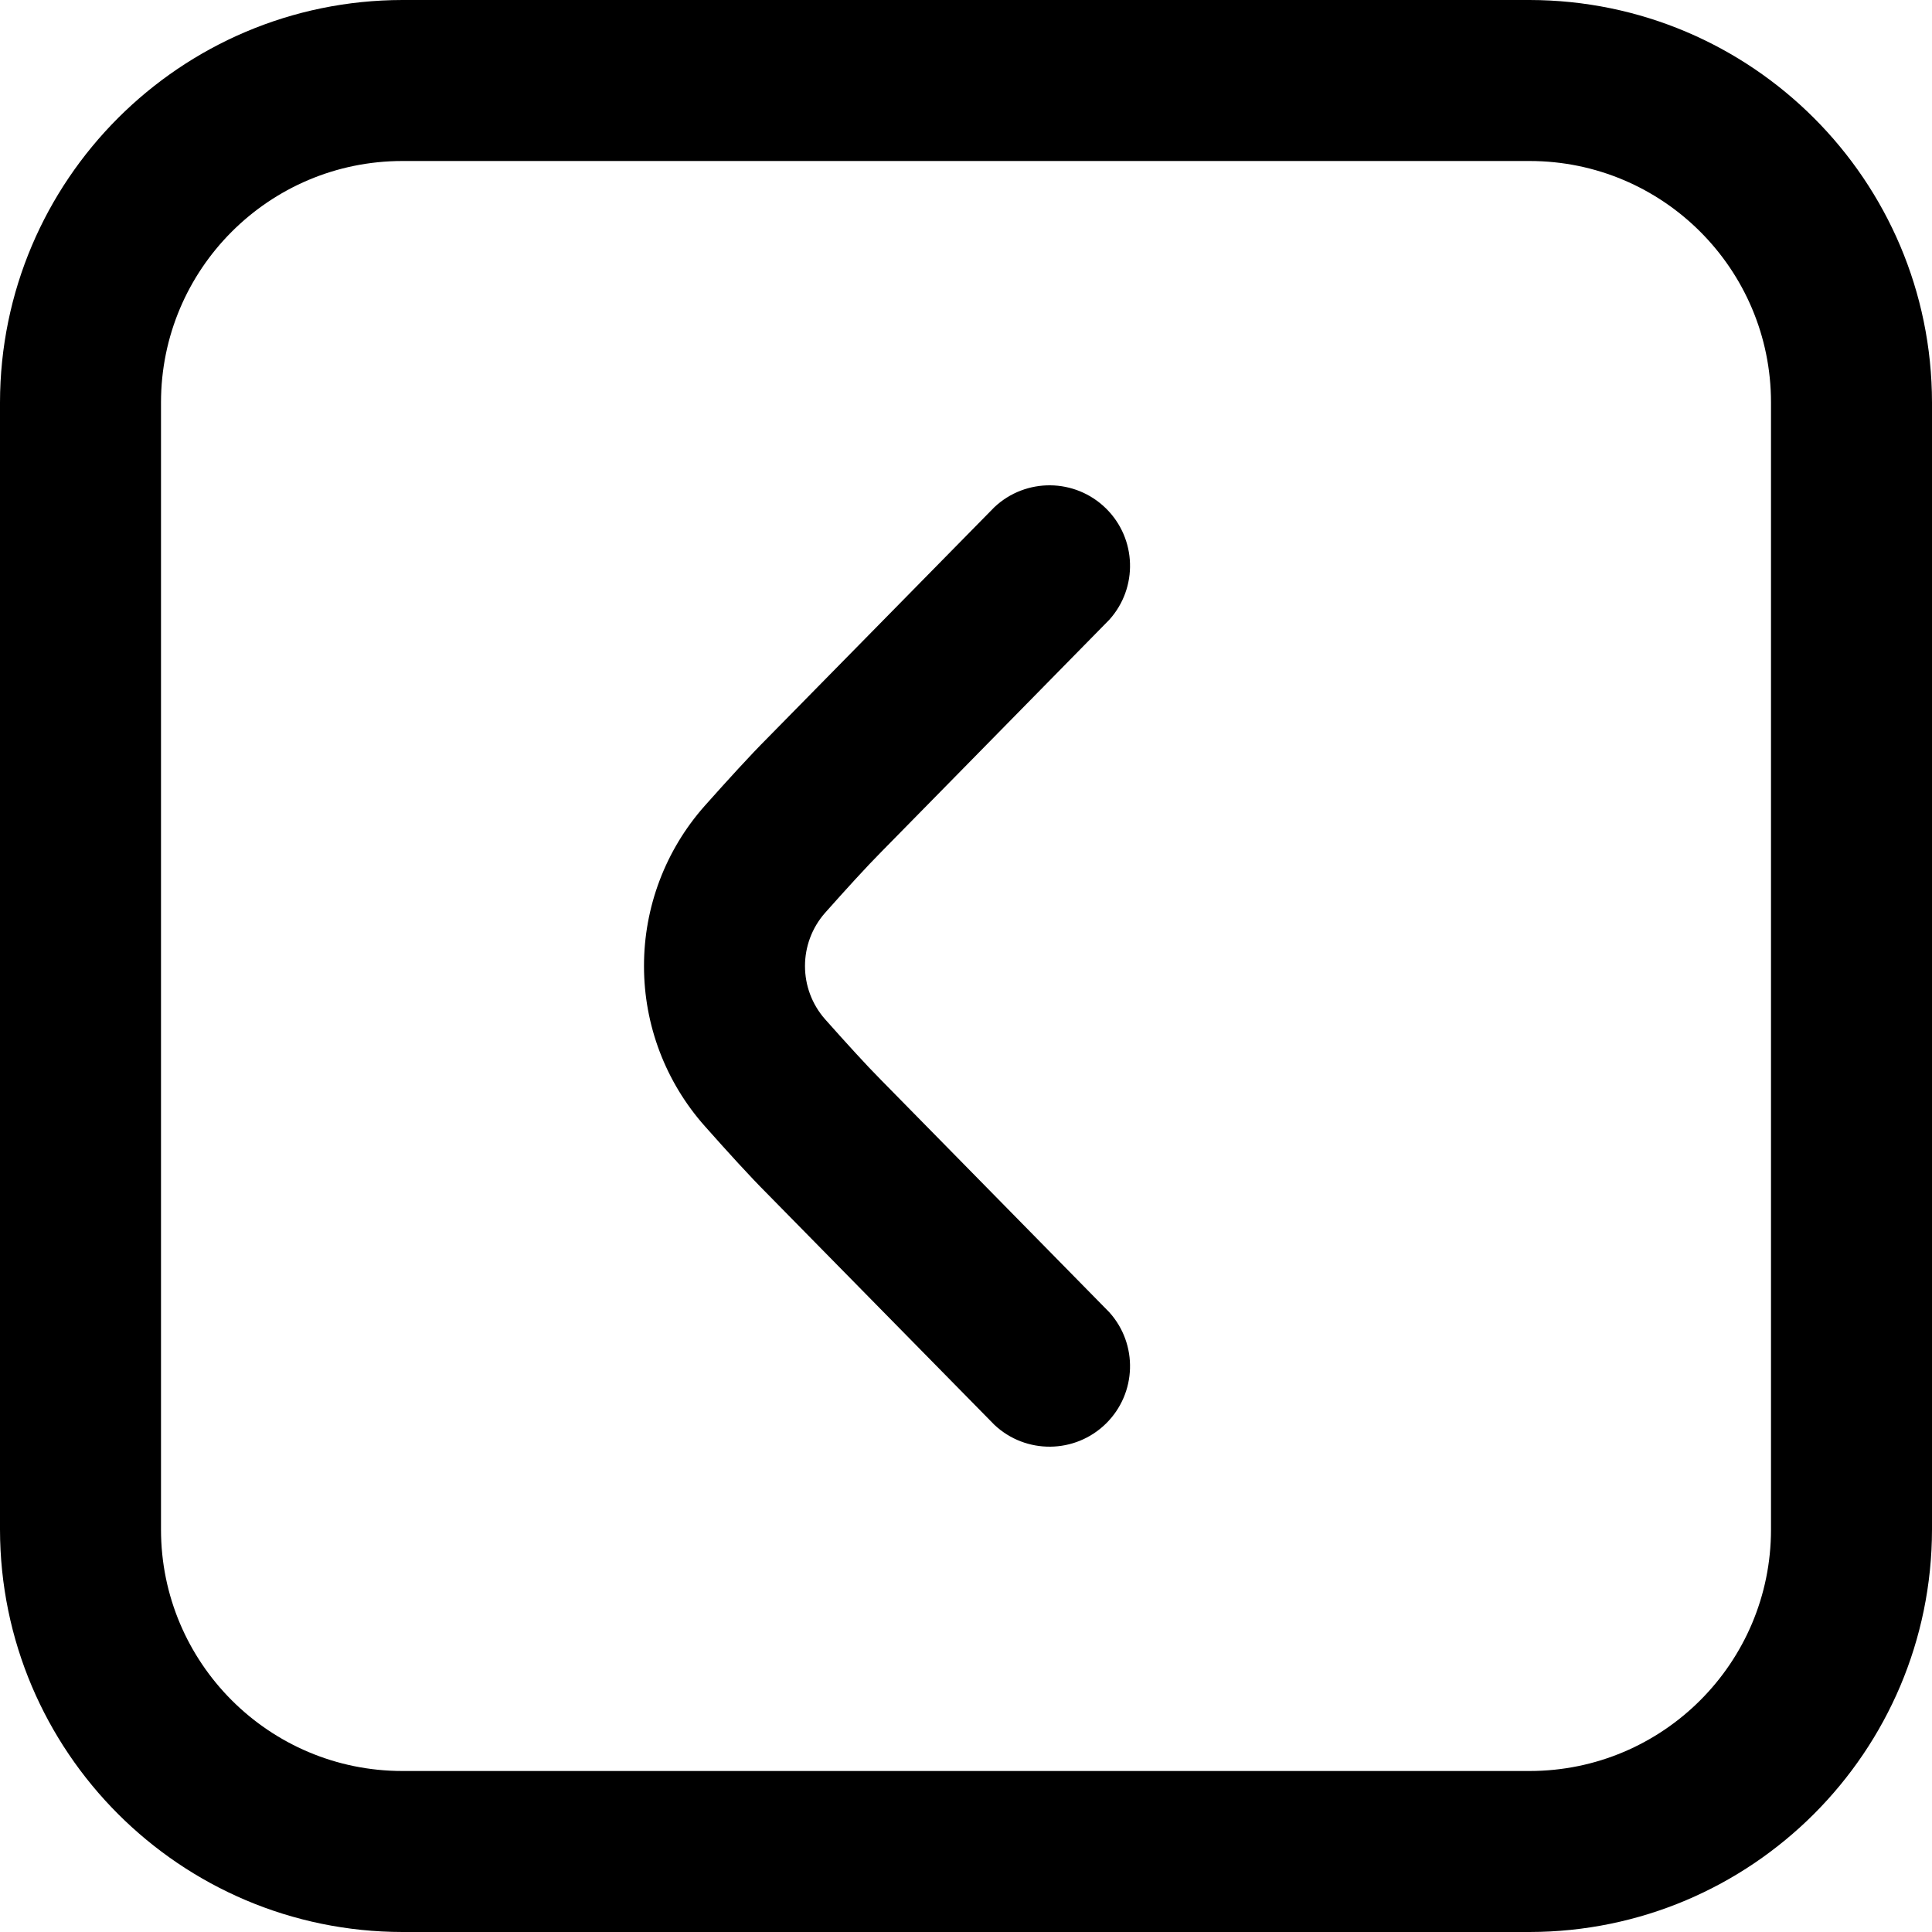
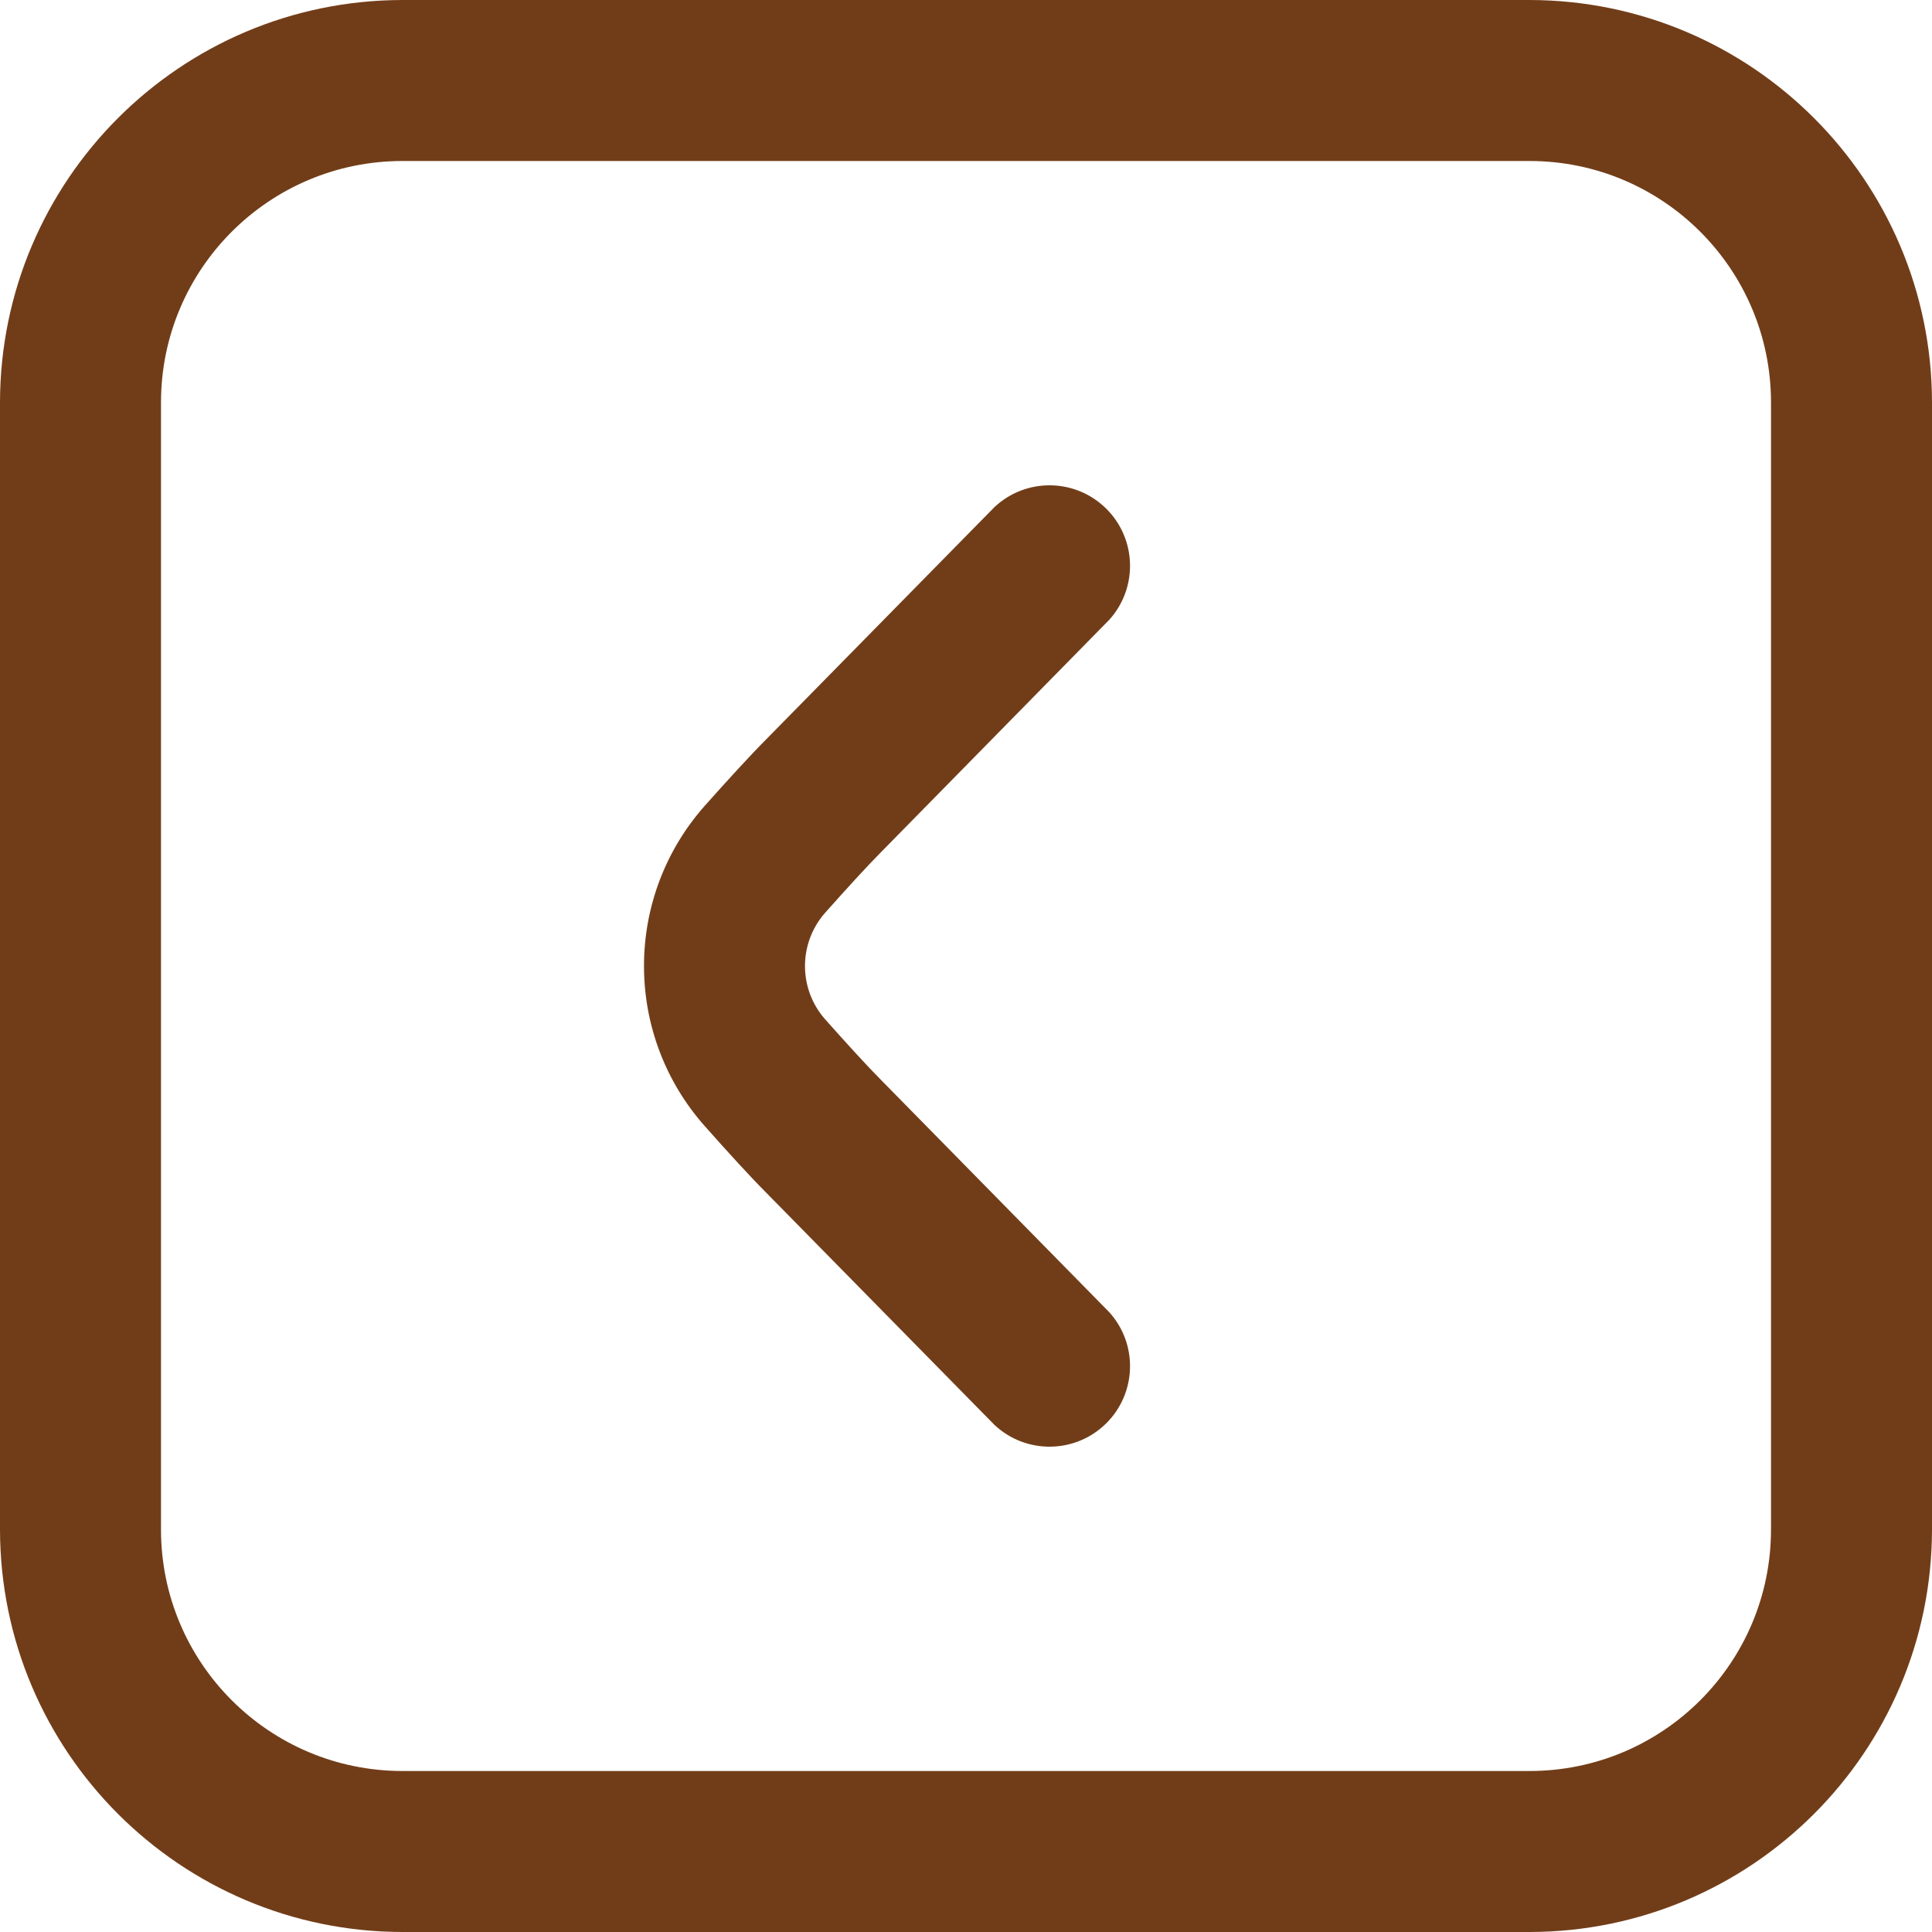
- <svg xmlns="http://www.w3.org/2000/svg" id="arrow-circle-down" viewBox="0 0 24 24" width="512" height="512">
+ <svg xmlns="http://www.w3.org/2000/svg" id="arrow-circle-down" viewBox="0 0 24 24" width="512" height="512" fill="rgb(113, 61, 24) ">
  <path d="M0,19V5A5.006,5.006,0,0,1,5,0H19a5.006,5.006,0,0,1,5,5V19a5.006,5.006,0,0,1-5,5H5A5.006,5.006,0,0,1,0,19ZM22,5a3,3,0,0,0-3-3H5A3,3,0,0,0,2,5V19a3,3,0,0,0,3,3H19a3,3,0,0,0,3-3ZM8,12a2.993,2.993,0,0,1,.752-1.987c.291-.327.574-.637.777-.84L12.353,6.3a1,1,0,0,1,1.426,1.4L10.95,10.58c-.187.188-.441.468-.7.759a1,1,0,0,0,0,1.323c.258.29.512.57.693.752L13.779,16.3a1,1,0,0,1-1.426,1.4L9.524,14.822c-.2-.2-.48-.507-.769-.833A2.99,2.99,0,0,1,8,12Z" />
</svg>
